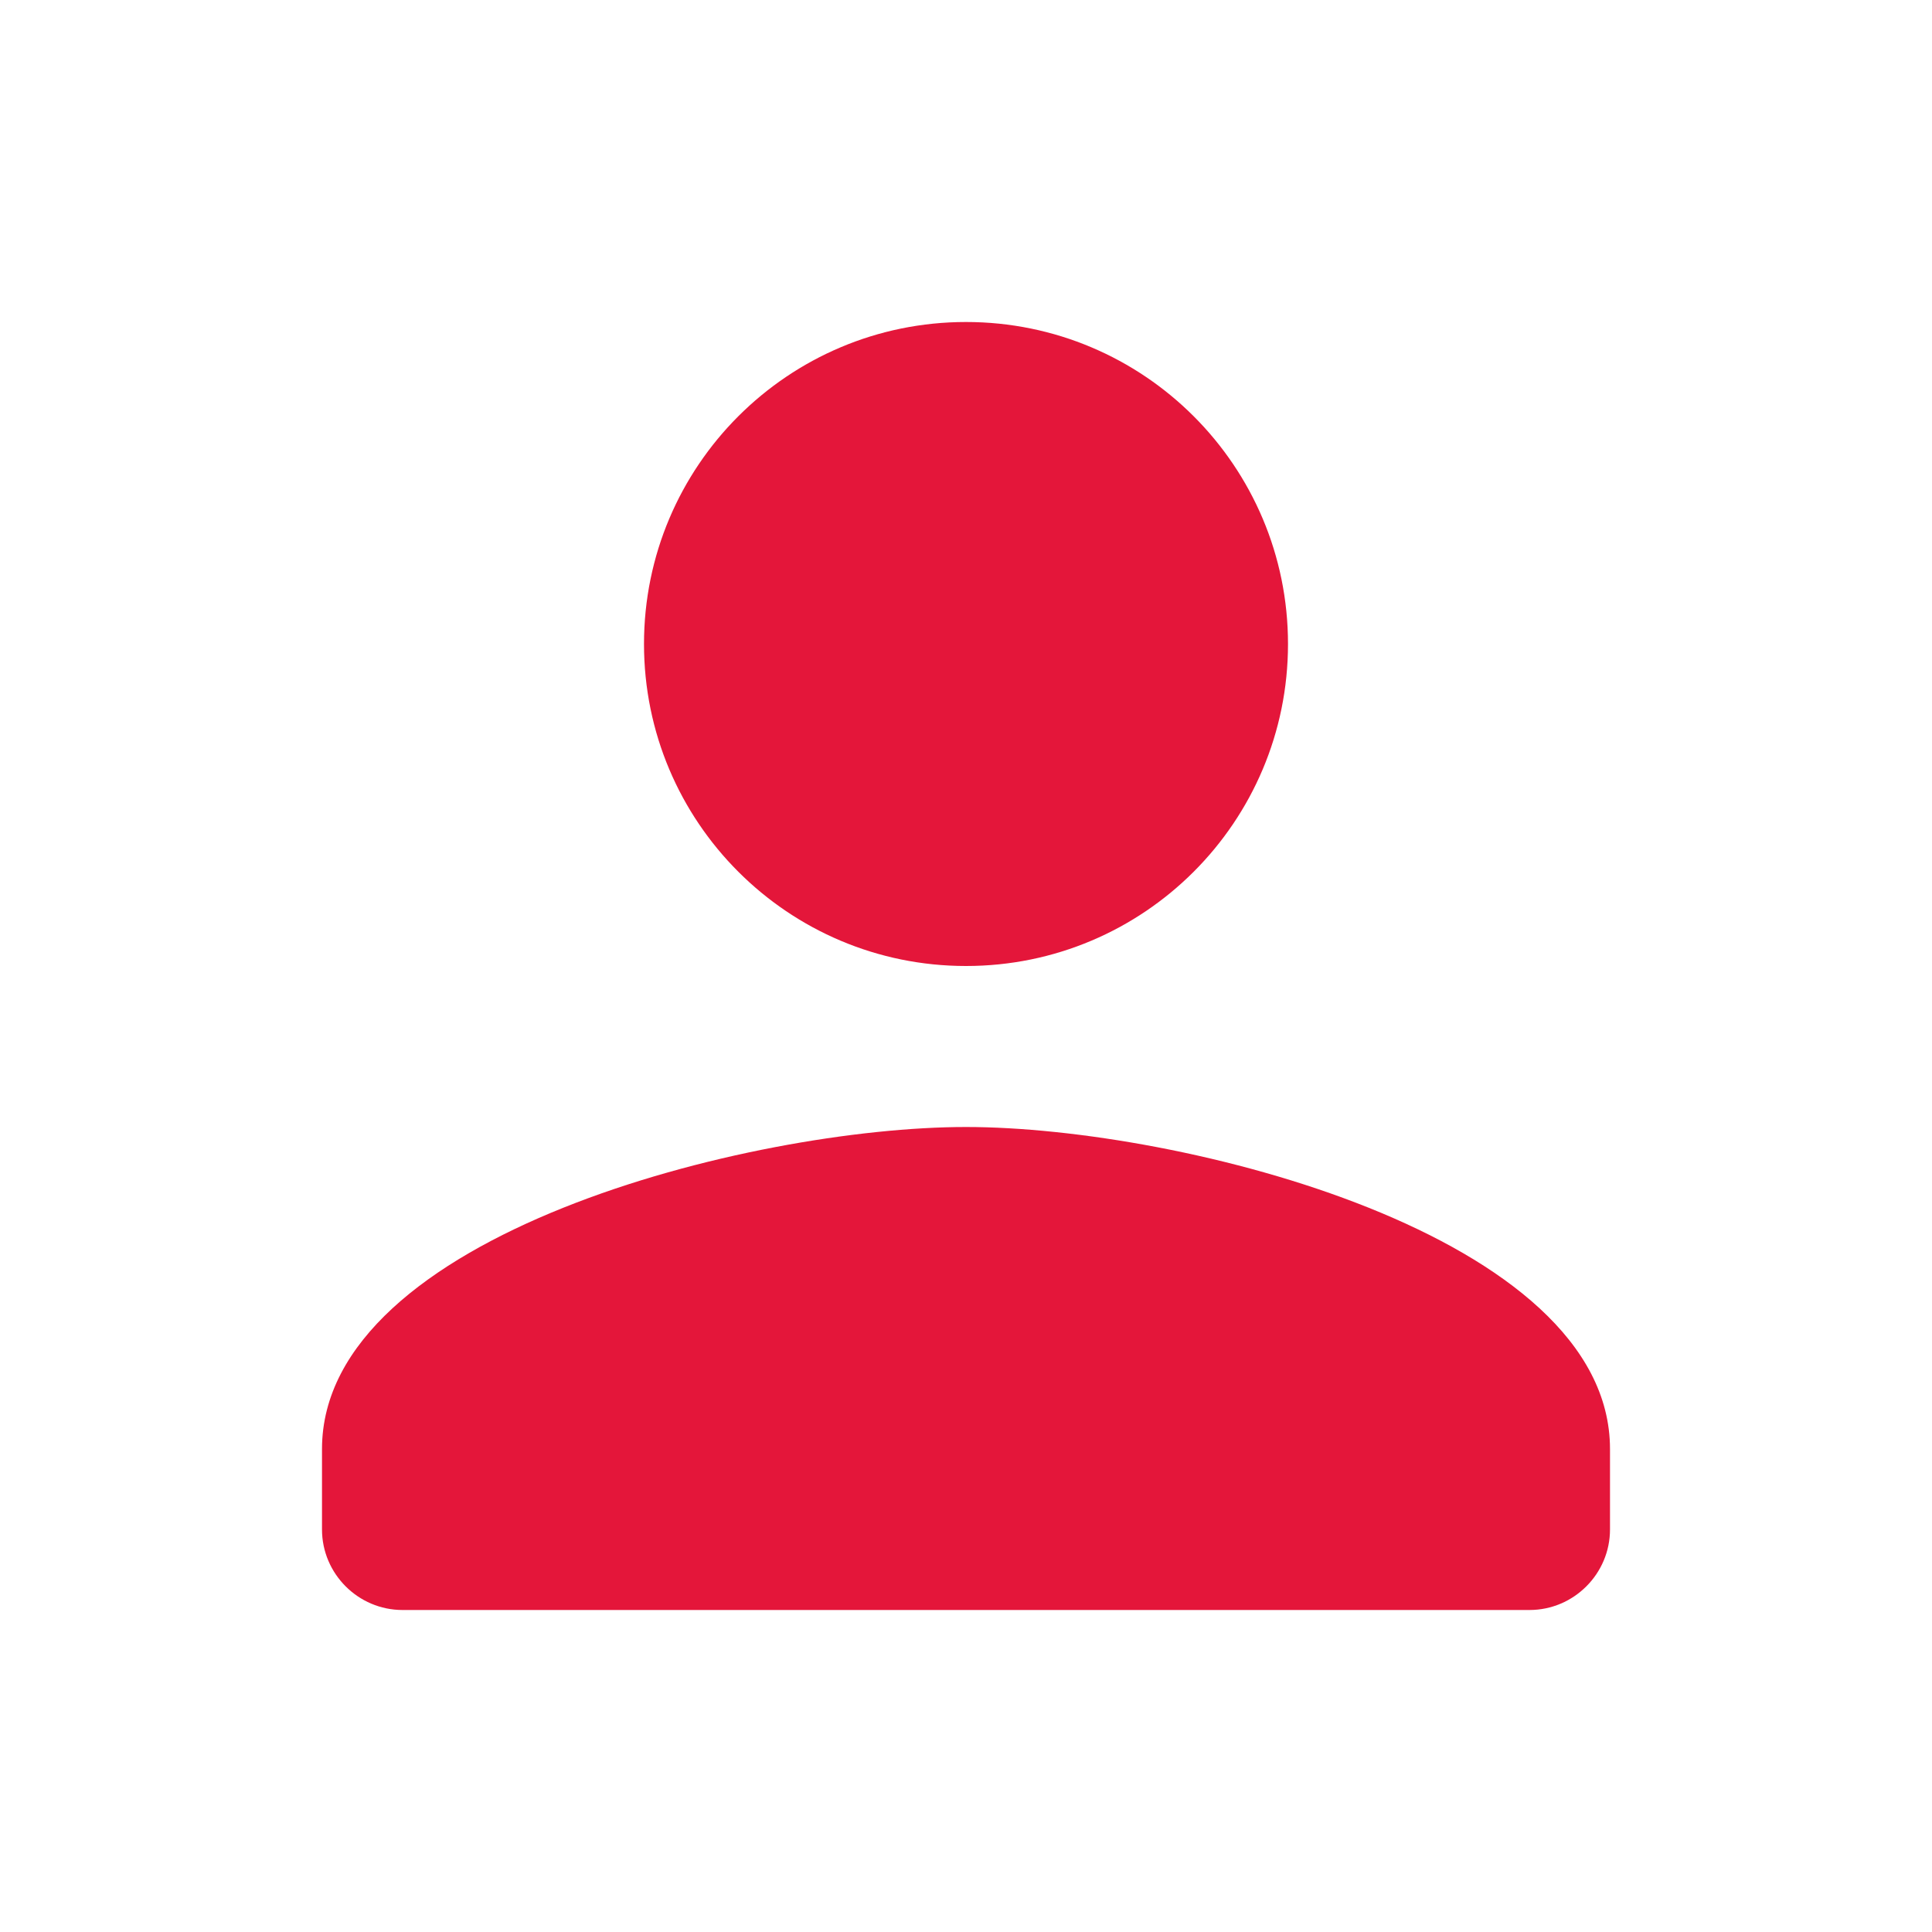
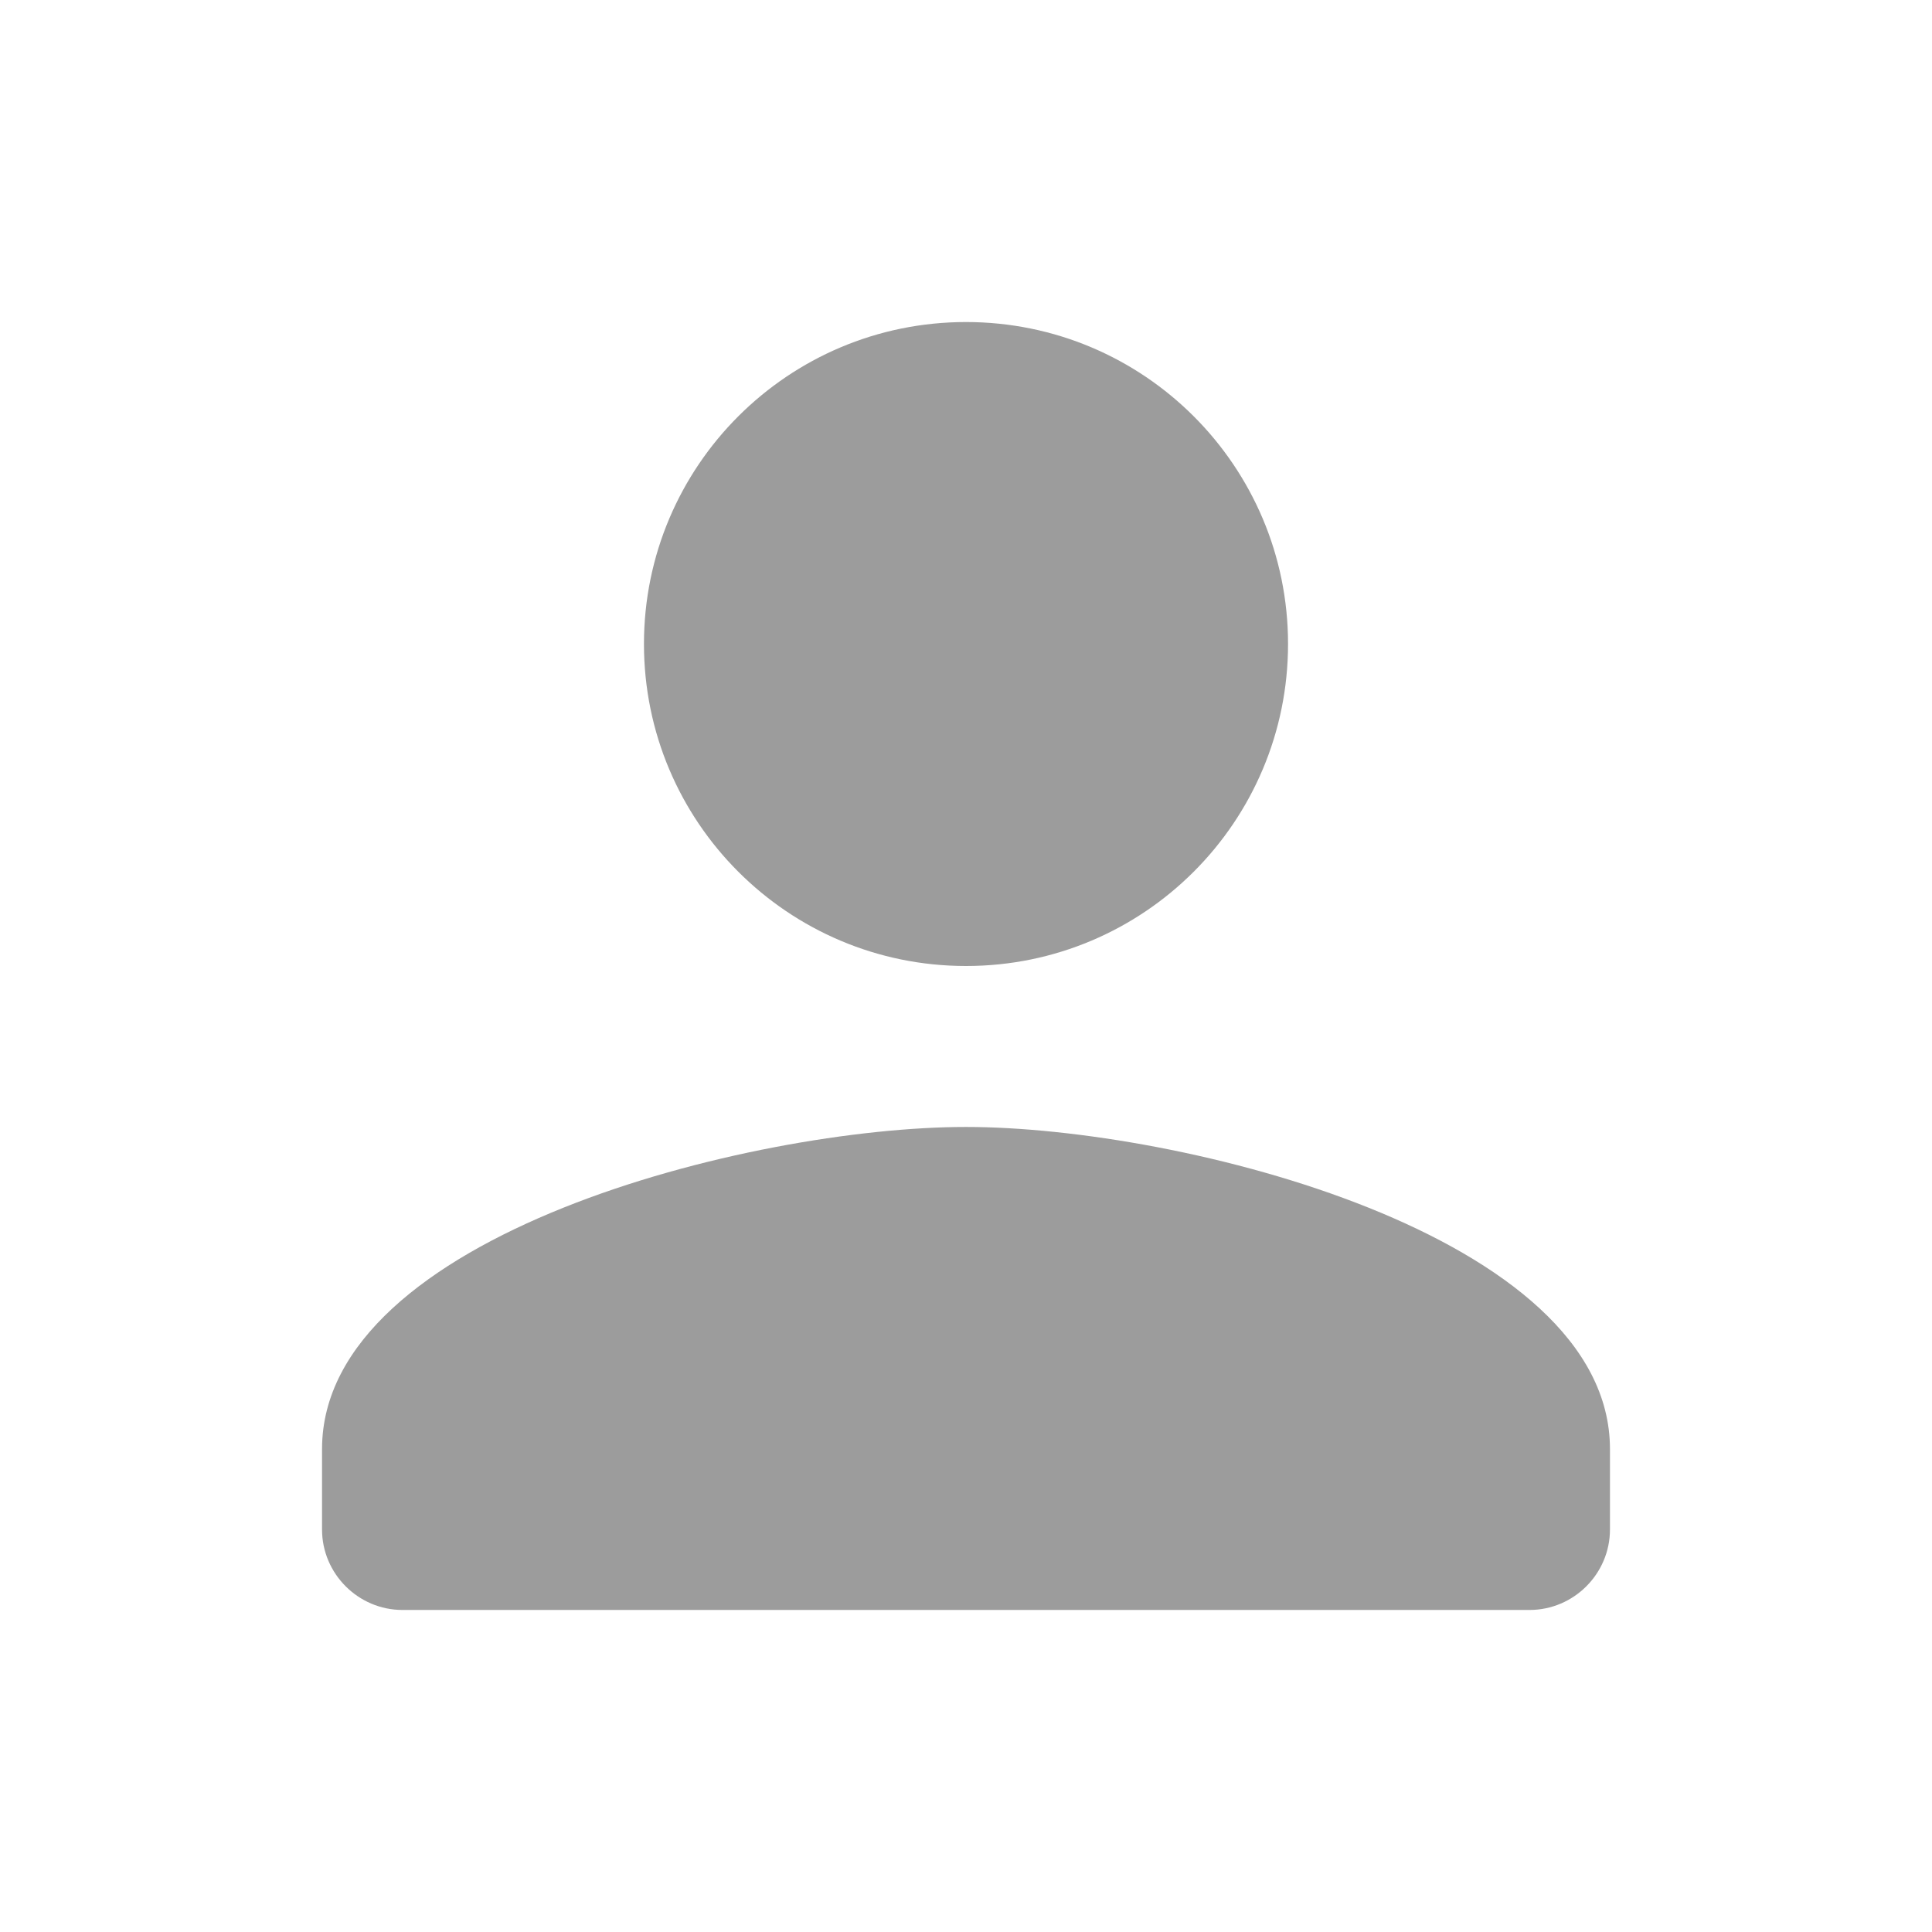
- <svg xmlns="http://www.w3.org/2000/svg" width="24" height="24" viewBox="0 0 24 24" fill="none">
-   <path fill-rule="evenodd" clip-rule="evenodd" d="M16 8C16 10.21 14.21 12 12 12C9.79 12 8 10.21 8 8C8 5.79 9.79 4 12 4C14.21 4 16 5.79 16 8ZM4 18C4 15.34 9.33 14 12 14C14.67 14 20 15.34 20 18V19C20 19.55 19.55 20 19 20H5C4.45 20 4 19.55 4 19V18Z" fill="#E4163A" />
+ <svg xmlns="http://www.w3.org/2000/svg" width="16" height="16" viewBox="0 0 16 16" fill="none">
+   <g id="person">
+     <path id="person_2" fill-rule="evenodd" clip-rule="evenodd" d="M10.667 5.333C10.667 6.807 9.473 8 8 8C6.527 8 5.333 6.807 5.333 5.333C5.333 3.86 6.527 2.667 8 2.667C9.473 2.667 10.667 3.86 10.667 5.333ZM2.667 12C2.667 10.227 6.22 9.333 8 9.333C9.78 9.333 13.333 10.227 13.333 12V12.667C13.333 13.033 13.033 13.333 12.667 13.333H3.333C2.967 13.333 2.667 13.033 2.667 12.667V12Z" fill="#9C9C9C" />
+   </g>
</svg>
